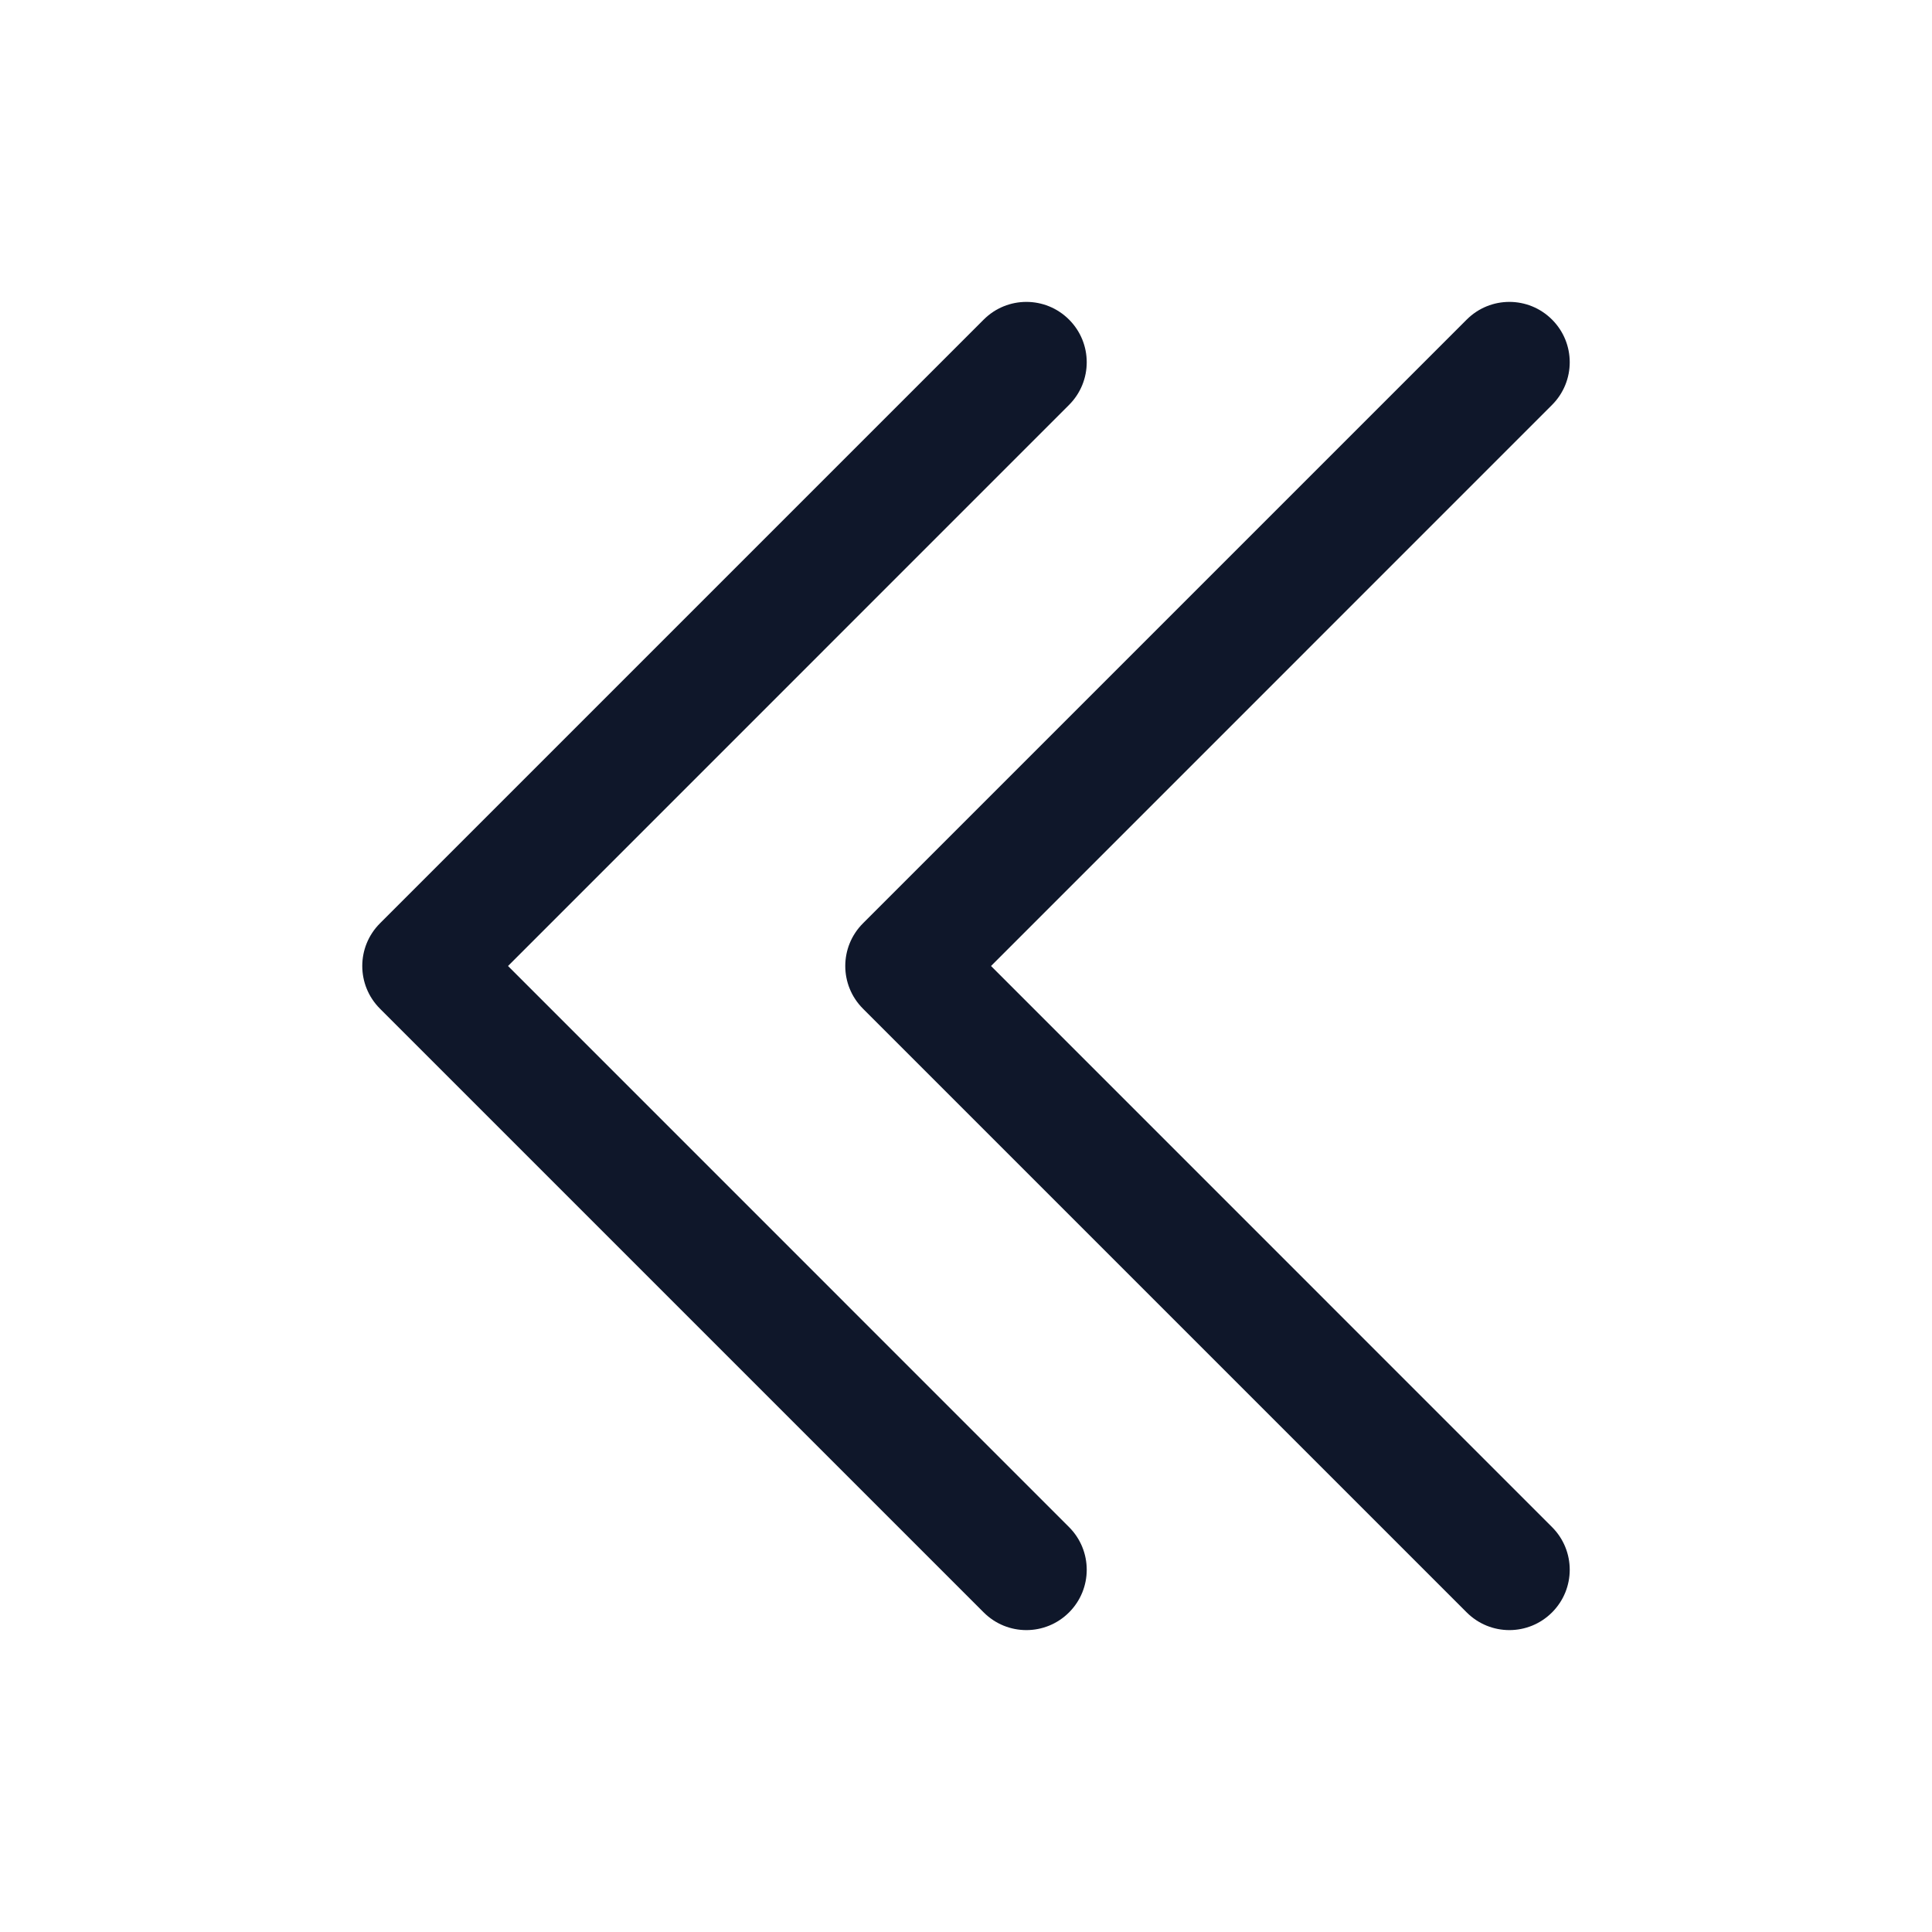
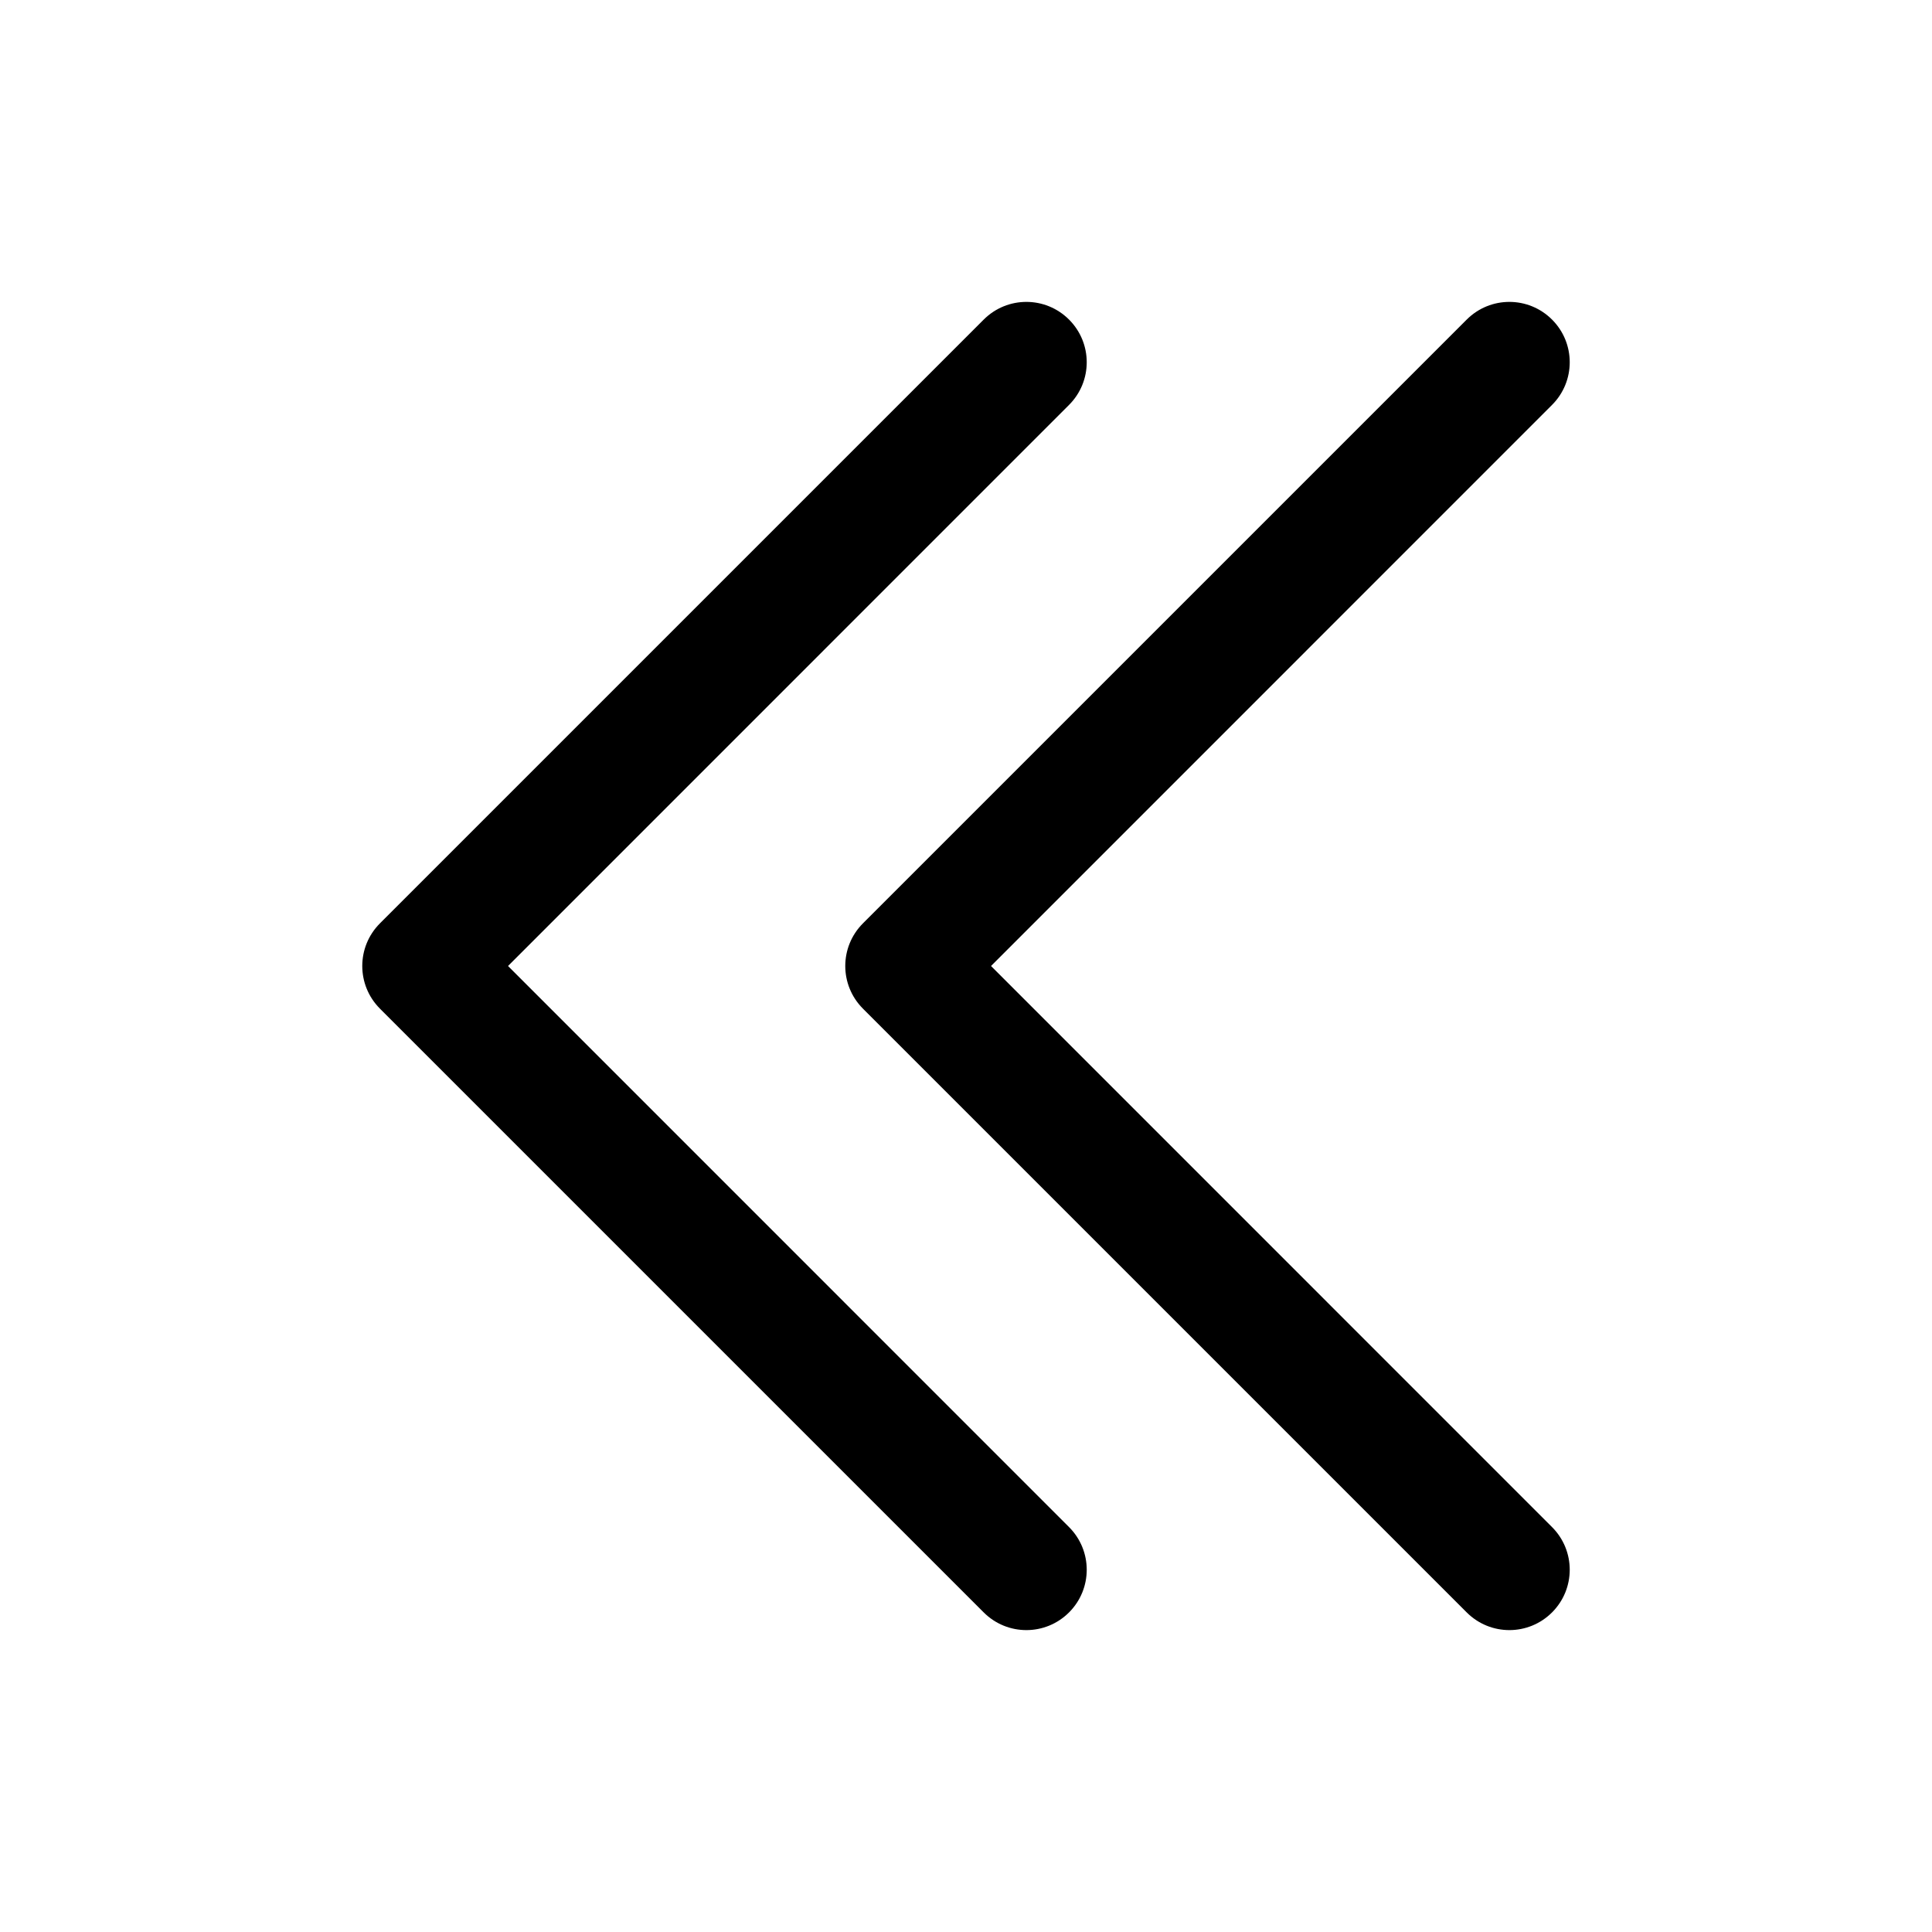
<svg xmlns="http://www.w3.org/2000/svg" width="24" height="24" viewBox="0 0 24 24" fill="none">
-   <path fill-rule="evenodd" clip-rule="evenodd" d="M10.72 11.47C10.427 11.763 10.427 12.237 10.72 12.53L18.22 20.03C18.513 20.323 18.987 20.323 19.28 20.03C19.573 19.737 19.573 19.263 19.28 18.97L12.311 12L19.28 5.03C19.573 4.737 19.573 4.263 19.28 3.97C18.987 3.677 18.513 3.677 18.22 3.97L10.72 11.47Z" fill="#0F172A" />
-   <path fill-rule="evenodd" clip-rule="evenodd" d="M4.72 11.47C4.427 11.763 4.427 12.237 4.72 12.53L12.22 20.03C12.513 20.323 12.987 20.323 13.28 20.03C13.573 19.737 13.573 19.263 13.28 18.97L6.311 12L13.28 5.03C13.573 4.737 13.573 4.263 13.28 3.97C12.987 3.677 12.513 3.677 12.22 3.97L4.72 11.47Z" fill="#0F172A" />
+   <path fill-rule="evenodd" clip-rule="evenodd" d="M10.72 11.47C10.427 11.763 10.427 12.237 10.72 12.53L18.22 20.03C18.513 20.323 18.987 20.323 19.28 20.03C19.573 19.737 19.573 19.263 19.28 18.97L12.311 12L19.28 5.03C19.573 4.737 19.573 4.263 19.28 3.97C18.987 3.677 18.513 3.677 18.22 3.97L10.72 11.47Z" fill="currentColor" />
+   <path fill-rule="evenodd" clip-rule="evenodd" d="M4.72 11.47C4.427 11.763 4.427 12.237 4.72 12.53L12.22 20.03C12.513 20.323 12.987 20.323 13.28 20.03C13.573 19.737 13.573 19.263 13.28 18.97L6.311 12L13.28 5.03C13.573 4.737 13.573 4.263 13.28 3.97C12.987 3.677 12.513 3.677 12.22 3.97L4.72 11.47Z" fill="currentColor" />
</svg>
